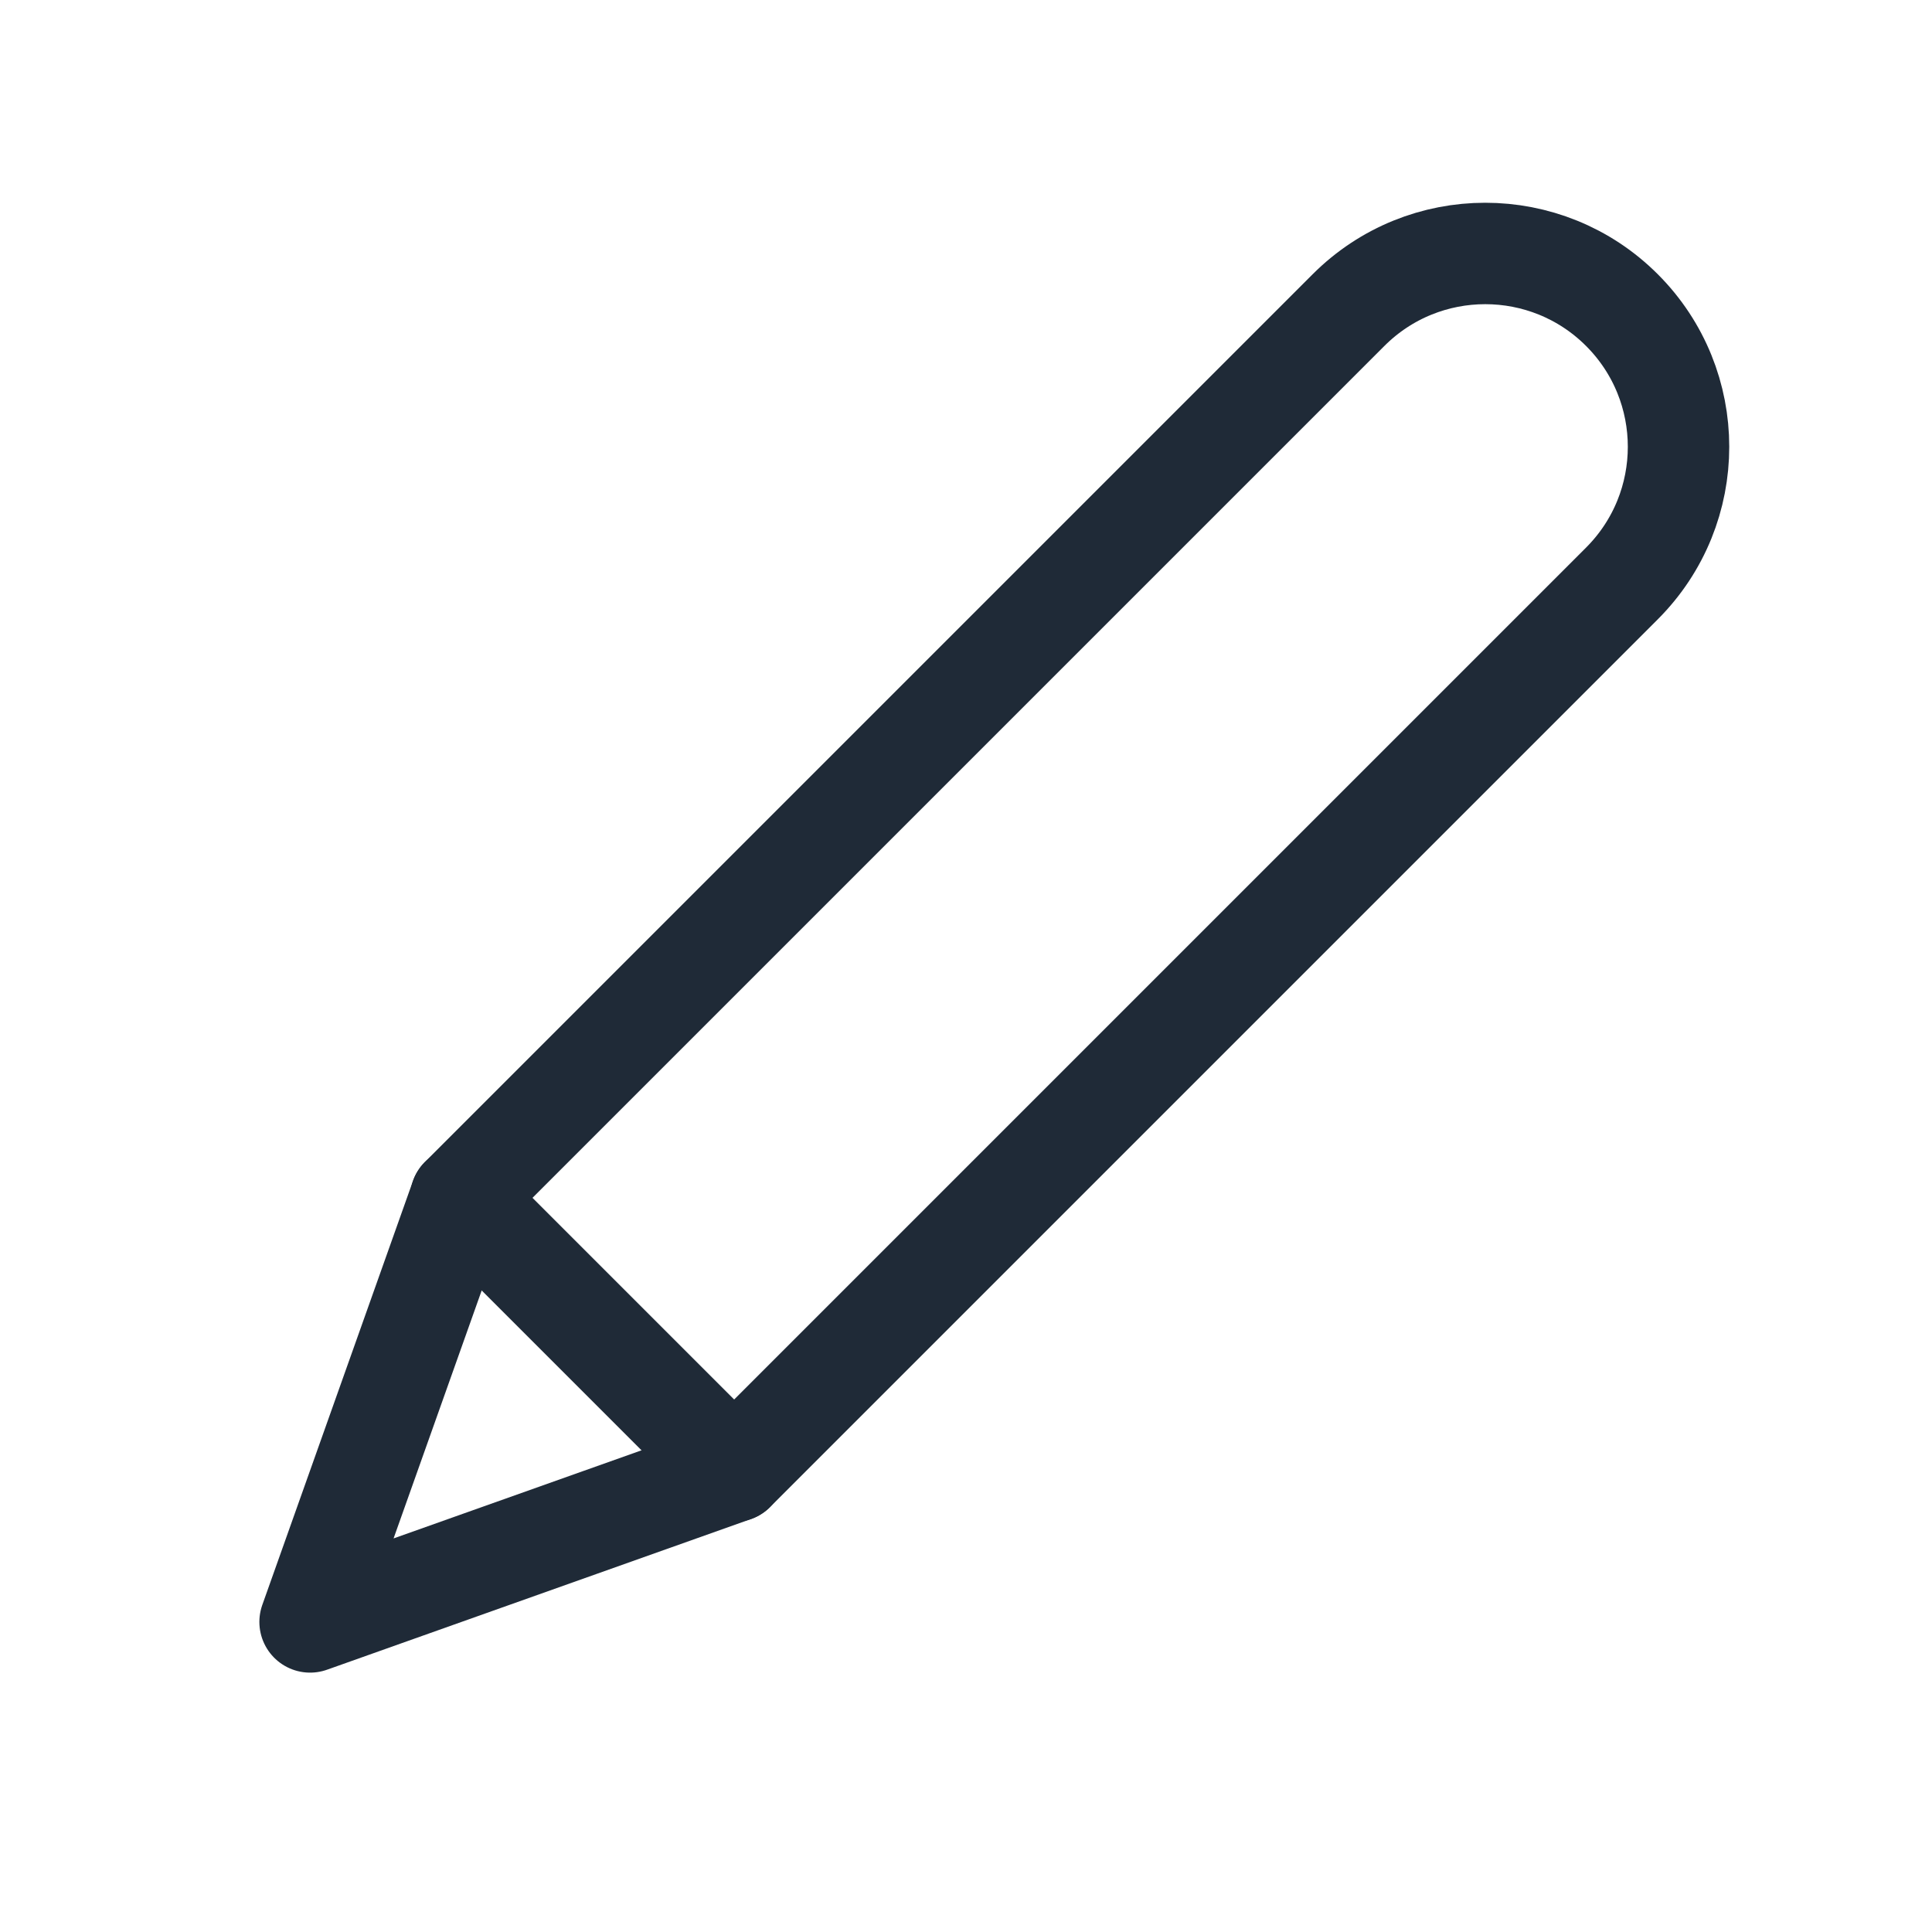
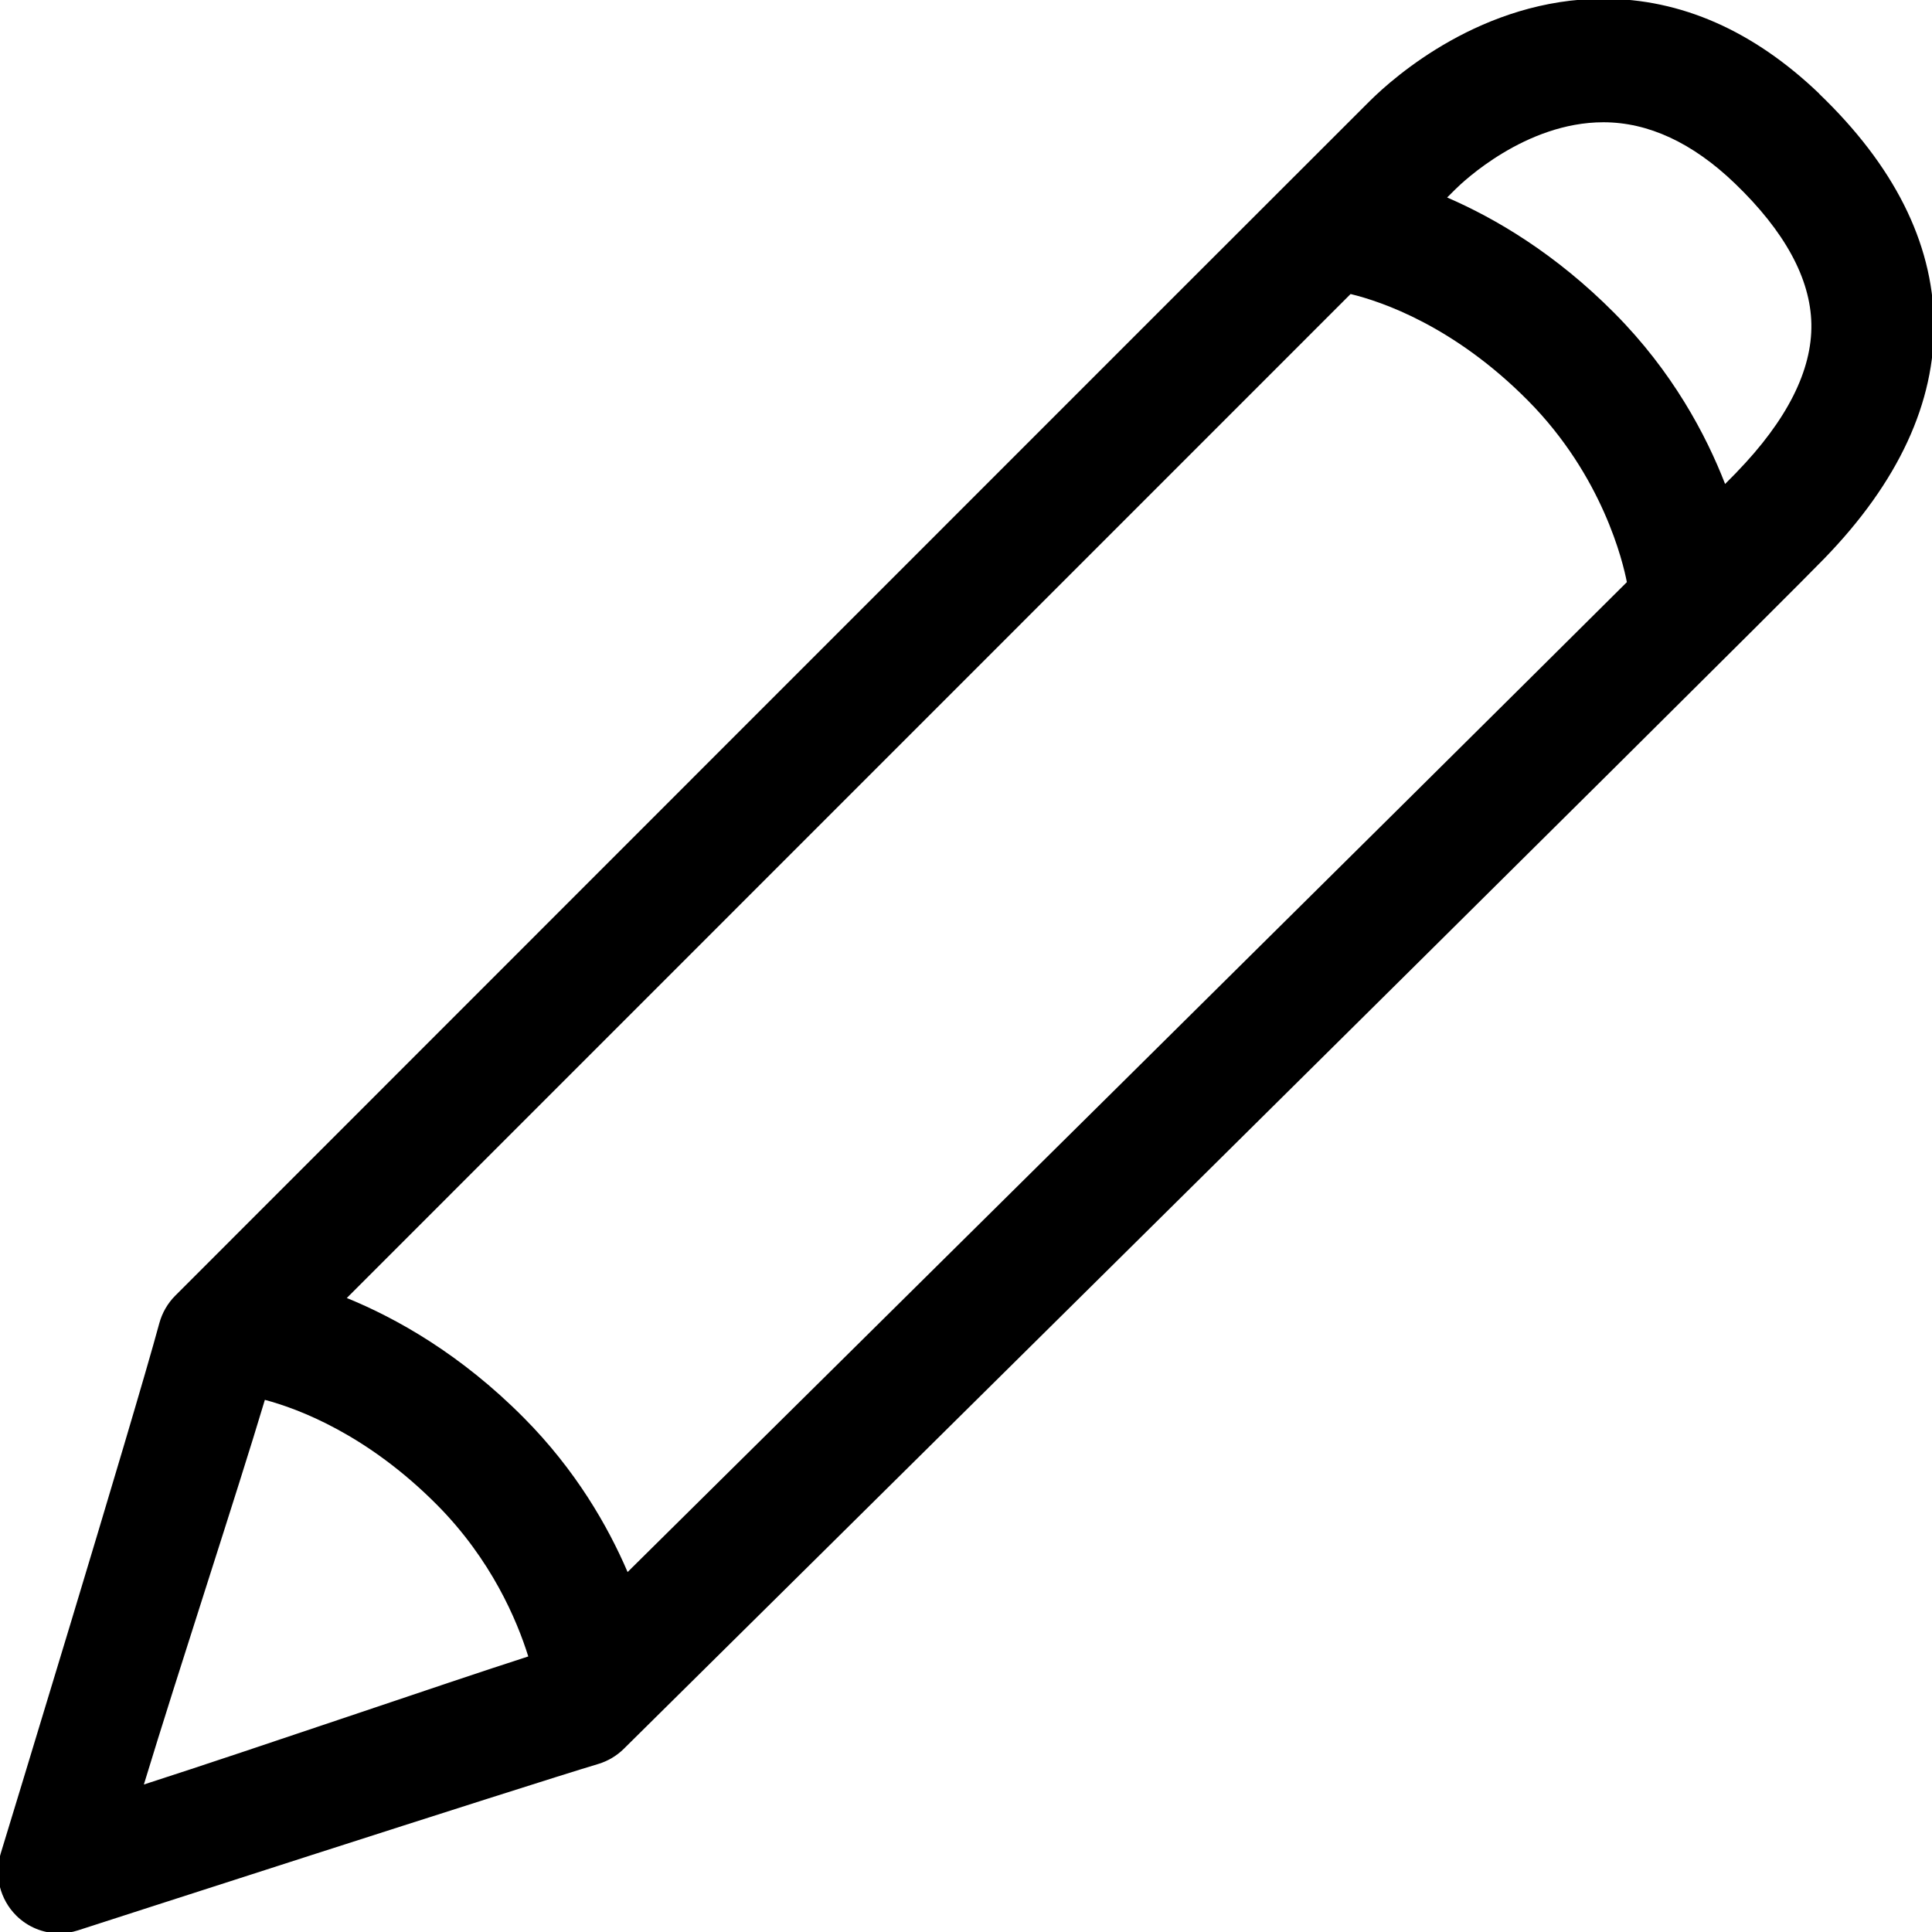
- <svg xmlns="http://www.w3.org/2000/svg" width="20" height="20" viewBox="0 0 20 20" fill="none">
-   <path d="M3.21 16.79 7.6 15.23 16.79 6.04a2 2 0 0 0-2.83-2.83L4.77 12.4 3.21 16.79Z" stroke="#1F2A37" stroke-width="1.05" stroke-linejoin="round" />
-   <path d="M7.6 15.23 4.77 12.4" stroke="#1F2A37" stroke-width="1.05" stroke-linecap="round" />
+ <svg xmlns="http://www.w3.org/2000/svg" fill="#000000" width="800px" height="800px" viewBox="0 0 32 32" version="1.1">
+   <path d="M30.133 1.552c-1.090-1.044-2.291-1.573-3.574-1.573-2.006 0-3.47 1.296-3.87 1.693-0.564 0.558-19.786 19.788-19.786 19.788-0.126 0.126-0.217 0.284-0.264 0.456-0.433 1.602-2.605 8.71-2.627 8.782-0.112 0.364-0.012 0.761 0.256 1.029 0.193 0.192 0.45 0.295 0.713 0.295 0.104 0 0.208-0.016 0.31-0.049 0.073-0.024 7.41-2.395 8.618-2.756 0.159-0.048 0.305-0.134 0.423-0.251 0.763-0.754 18.691-18.483 19.881-19.712 1.231-1.268 1.843-2.59 1.819-3.925-0.025-1.319-0.664-2.589-1.901-3.776zM22.37 4.87c0.509 0.123 1.711 0.527 2.938 1.765 1.24 1.251 1.575 2.681 1.638 3.007-3.932 3.912-12.983 12.867-16.551 16.396-0.329-0.767-0.862-1.692-1.719-2.555-1.046-1.054-2.111-1.649-2.932-1.984 3.531-3.532 12.753-12.757 16.625-16.628zM4.387 23.186c0.55 0.146 1.691 0.57 2.854 1.742 0.896 0.904 1.319 1.9 1.509 2.508-1.39 0.447-4.434 1.497-6.367 2.121 0.573-1.886 1.541-4.822 2.004-6.371zM28.763 7.824c-0.041 0.042-0.109 0.11-0.19 0.192-0.316-0.814-0.87-1.86-1.831-2.828-0.981-0.989-1.976-1.572-2.773-1.917 0.068-0.067 0.12-0.12 0.141-0.14 0.114-0.113 1.153-1.106 2.447-1.106 0.745 0 1.477 0.34 2.175 1.010 0.828 0.795 1.256 1.579 1.27 2.331 0.014 0.768-0.404 1.595-1.24 2.458z" />
</svg>
